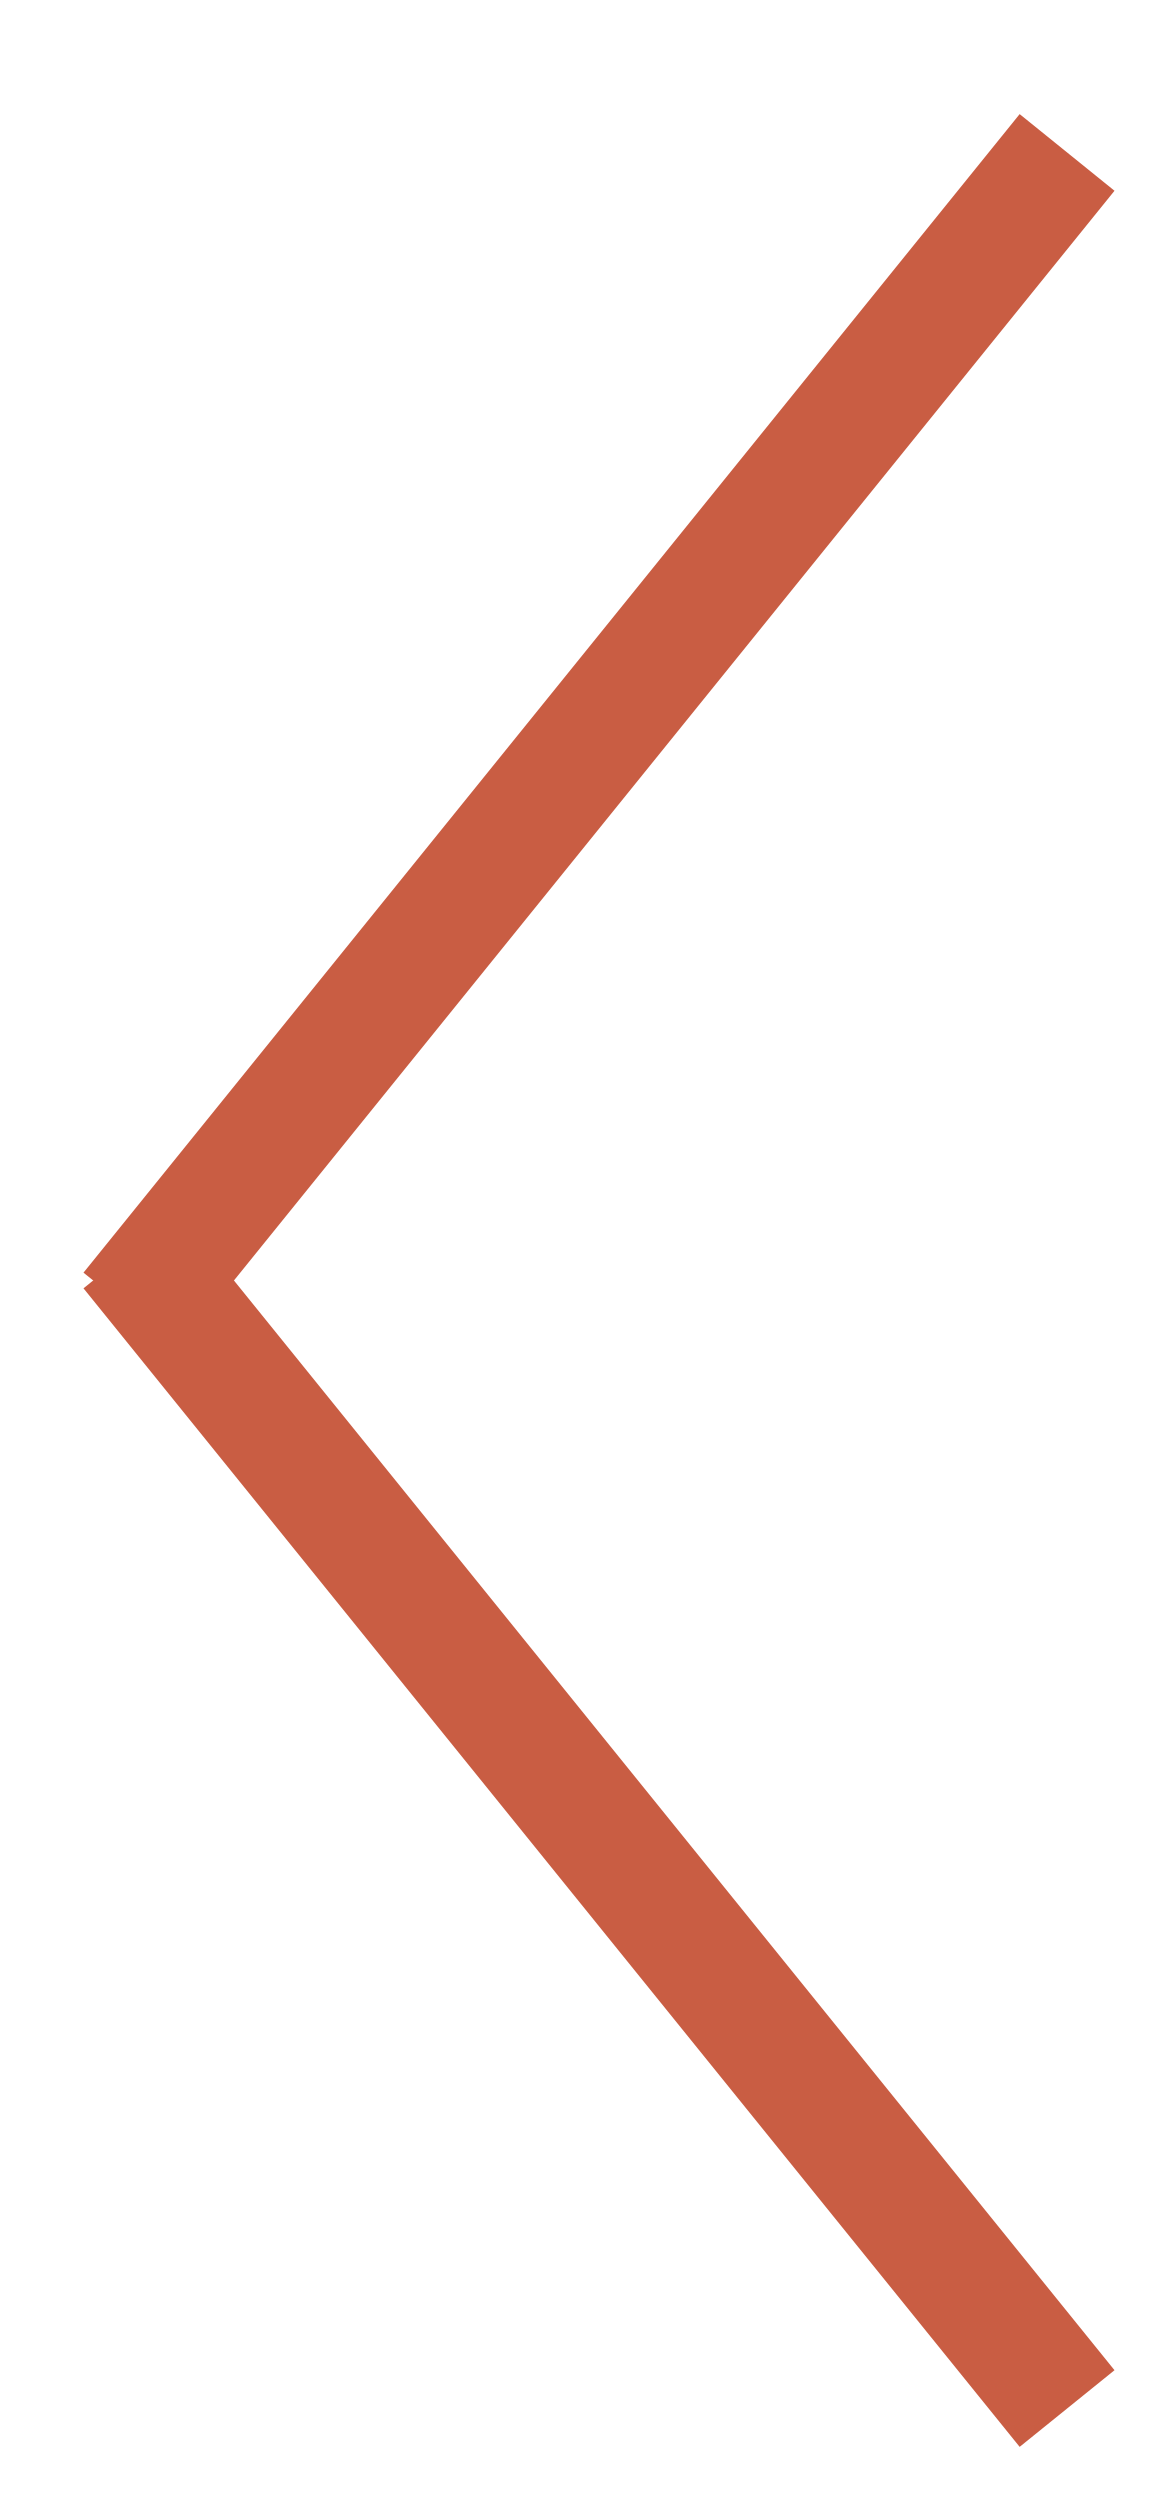
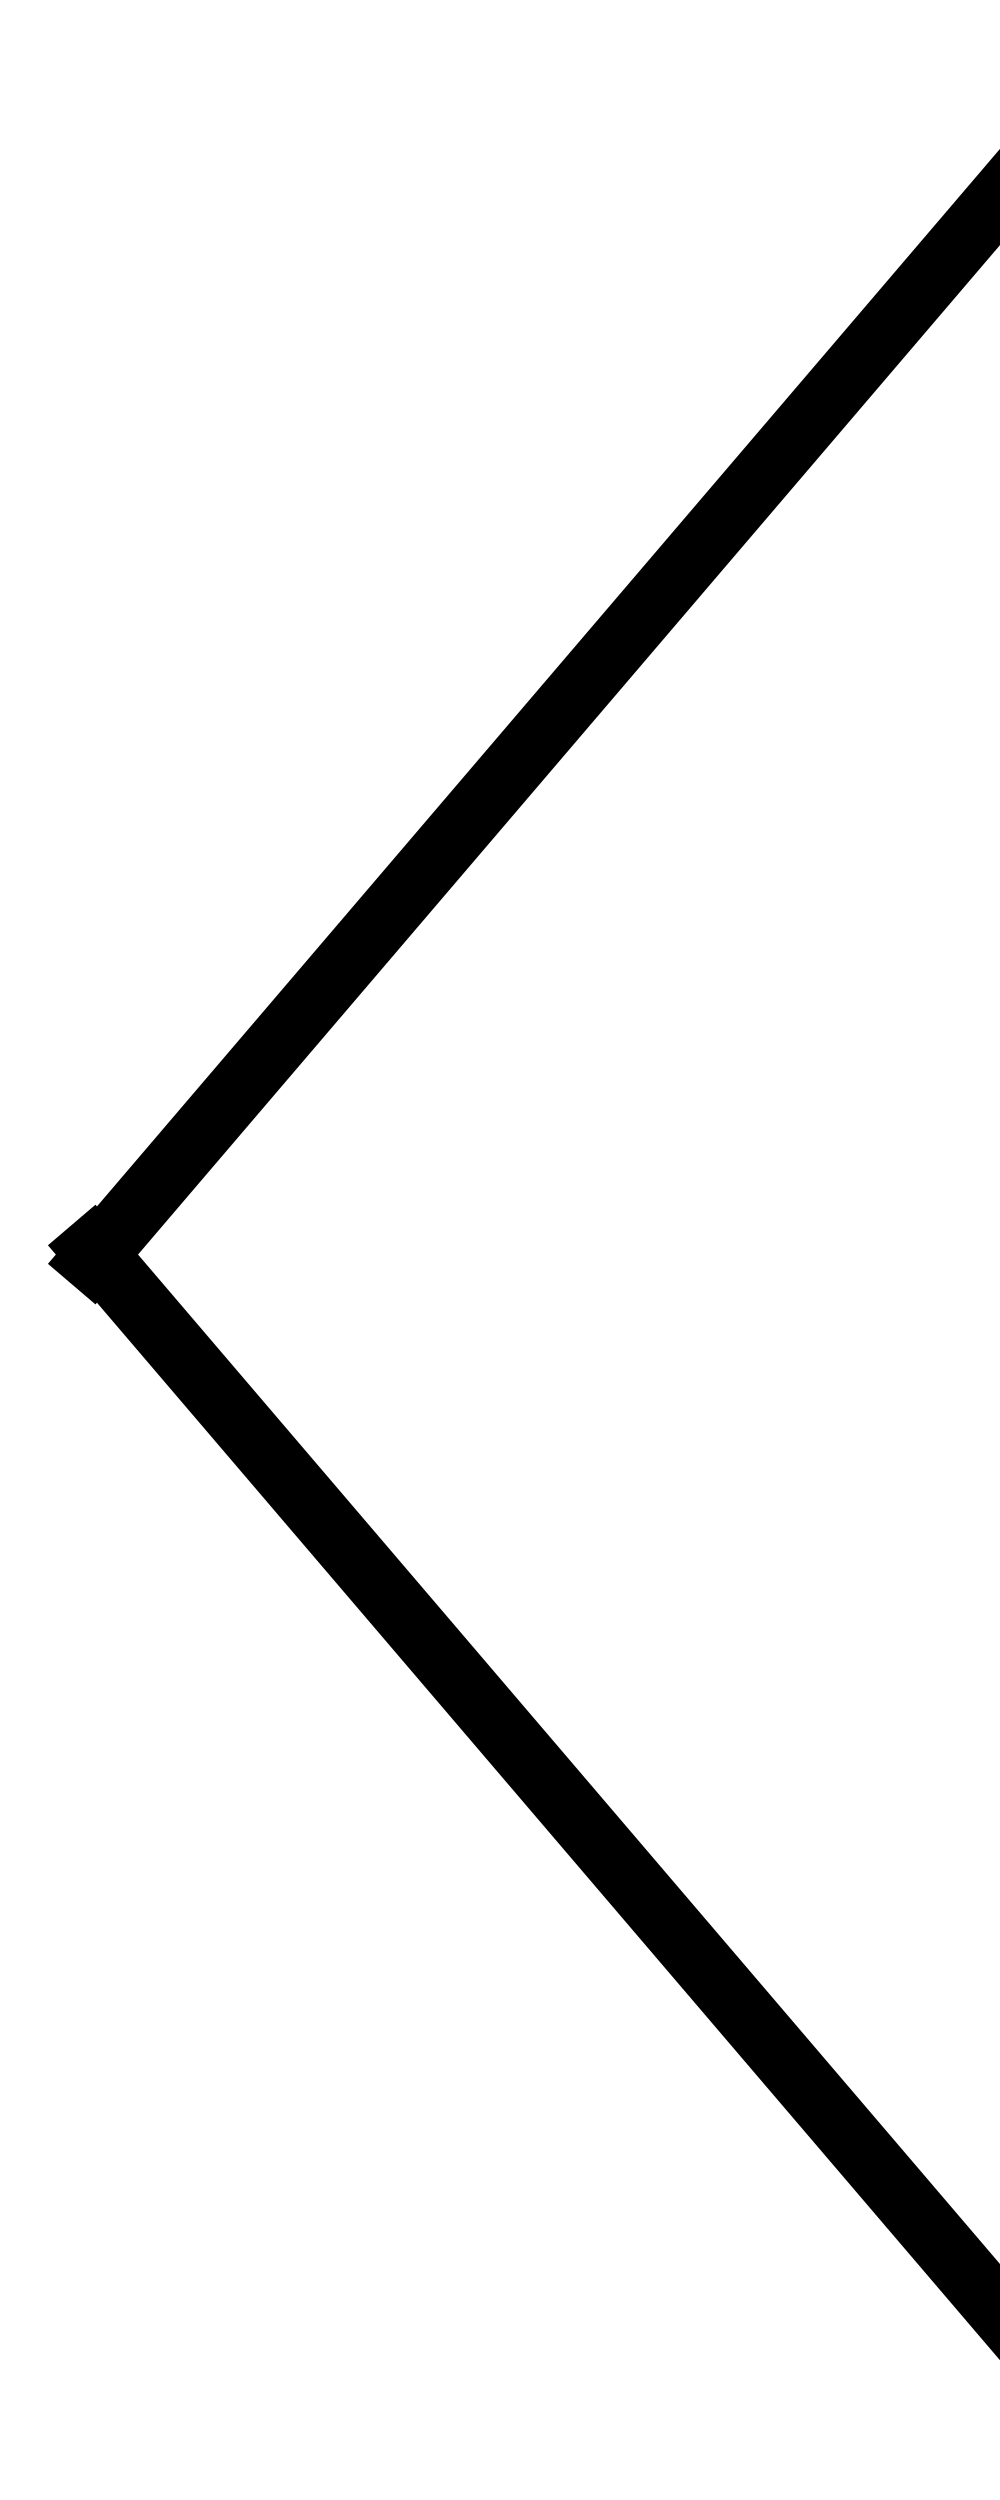
- <svg xmlns="http://www.w3.org/2000/svg" width="19" height="41" viewBox="0 0 19 41">
+ <svg xmlns="http://www.w3.org/2000/svg" width="16" height="40" viewBox="0 0 16 40">
  <defs>
    <clipPath id="clip-path">
-       <rect id="Rectangle_2" data-name="Rectangle 2" width="50" height="26" />
+       <rect id="Rectangle_66" data-name="Rectangle 66" width="19" height="39" />
+     </clipPath>
+     <clipPath id="clip-path-2">
+       <rect id="Rectangle_2" data-name="Rectangle 2" width="48" height="26" />
    </clipPath>
    <clipPath id="clip-tilbagepil">
-       <rect width="19" height="41" />
+       <rect width="16" height="40" />
    </clipPath>
  </defs>
  <g id="tilbagepil" clip-path="url(#clip-tilbagepil)">
-     <g id="Uparrow" transform="translate(-3 46) rotate(-90)" clip-path="url(#clip-path)">
-       <rect id="Rectangle_1" data-name="Rectangle 1" width="50" height="26" fill="rgba(255,255,255,0)" />
-       <g id="Group_1" data-name="Group 1" transform="translate(1157 876.647) rotate(180)">
-         <line id="Line_4" data-name="Line 4" x2="19" y2="15.353" transform="translate(1113.5 856.147)" fill="none" stroke="#c95d43" stroke-width="2" />
-         <line id="Line_6" data-name="Line 6" x1="19" y2="15.353" transform="translate(1131.5 856.147)" fill="none" stroke="#c95d43" stroke-width="2" />
+     <g id="tilbagepil-2" data-name="tilbagepil" transform="translate(-1)" clip-path="url(#clip-path)">
+       <g id="Uparrow" transform="translate(-3 44) rotate(-90)" clip-path="url(#clip-path-2)">
+         <rect id="Rectangle_1" data-name="Rectangle 1" width="48" height="26" fill="rgba(255,255,255,0)" />
+         <g id="Group_1" data-name="Group 1" transform="translate(41.434 20.5) rotate(180)">
+           <line id="Line_4" data-name="Line 4" x2="17.98" y2="15.353" transform="translate(0 0)" fill="none" stroke="#000" stroke-width="1" />
+           <line id="Line_6" data-name="Line 6" x1="17.98" y2="15.353" transform="translate(17.034 0)" fill="none" stroke="#000" stroke-width="1" />
+         </g>
      </g>
    </g>
  </g>
</svg>
